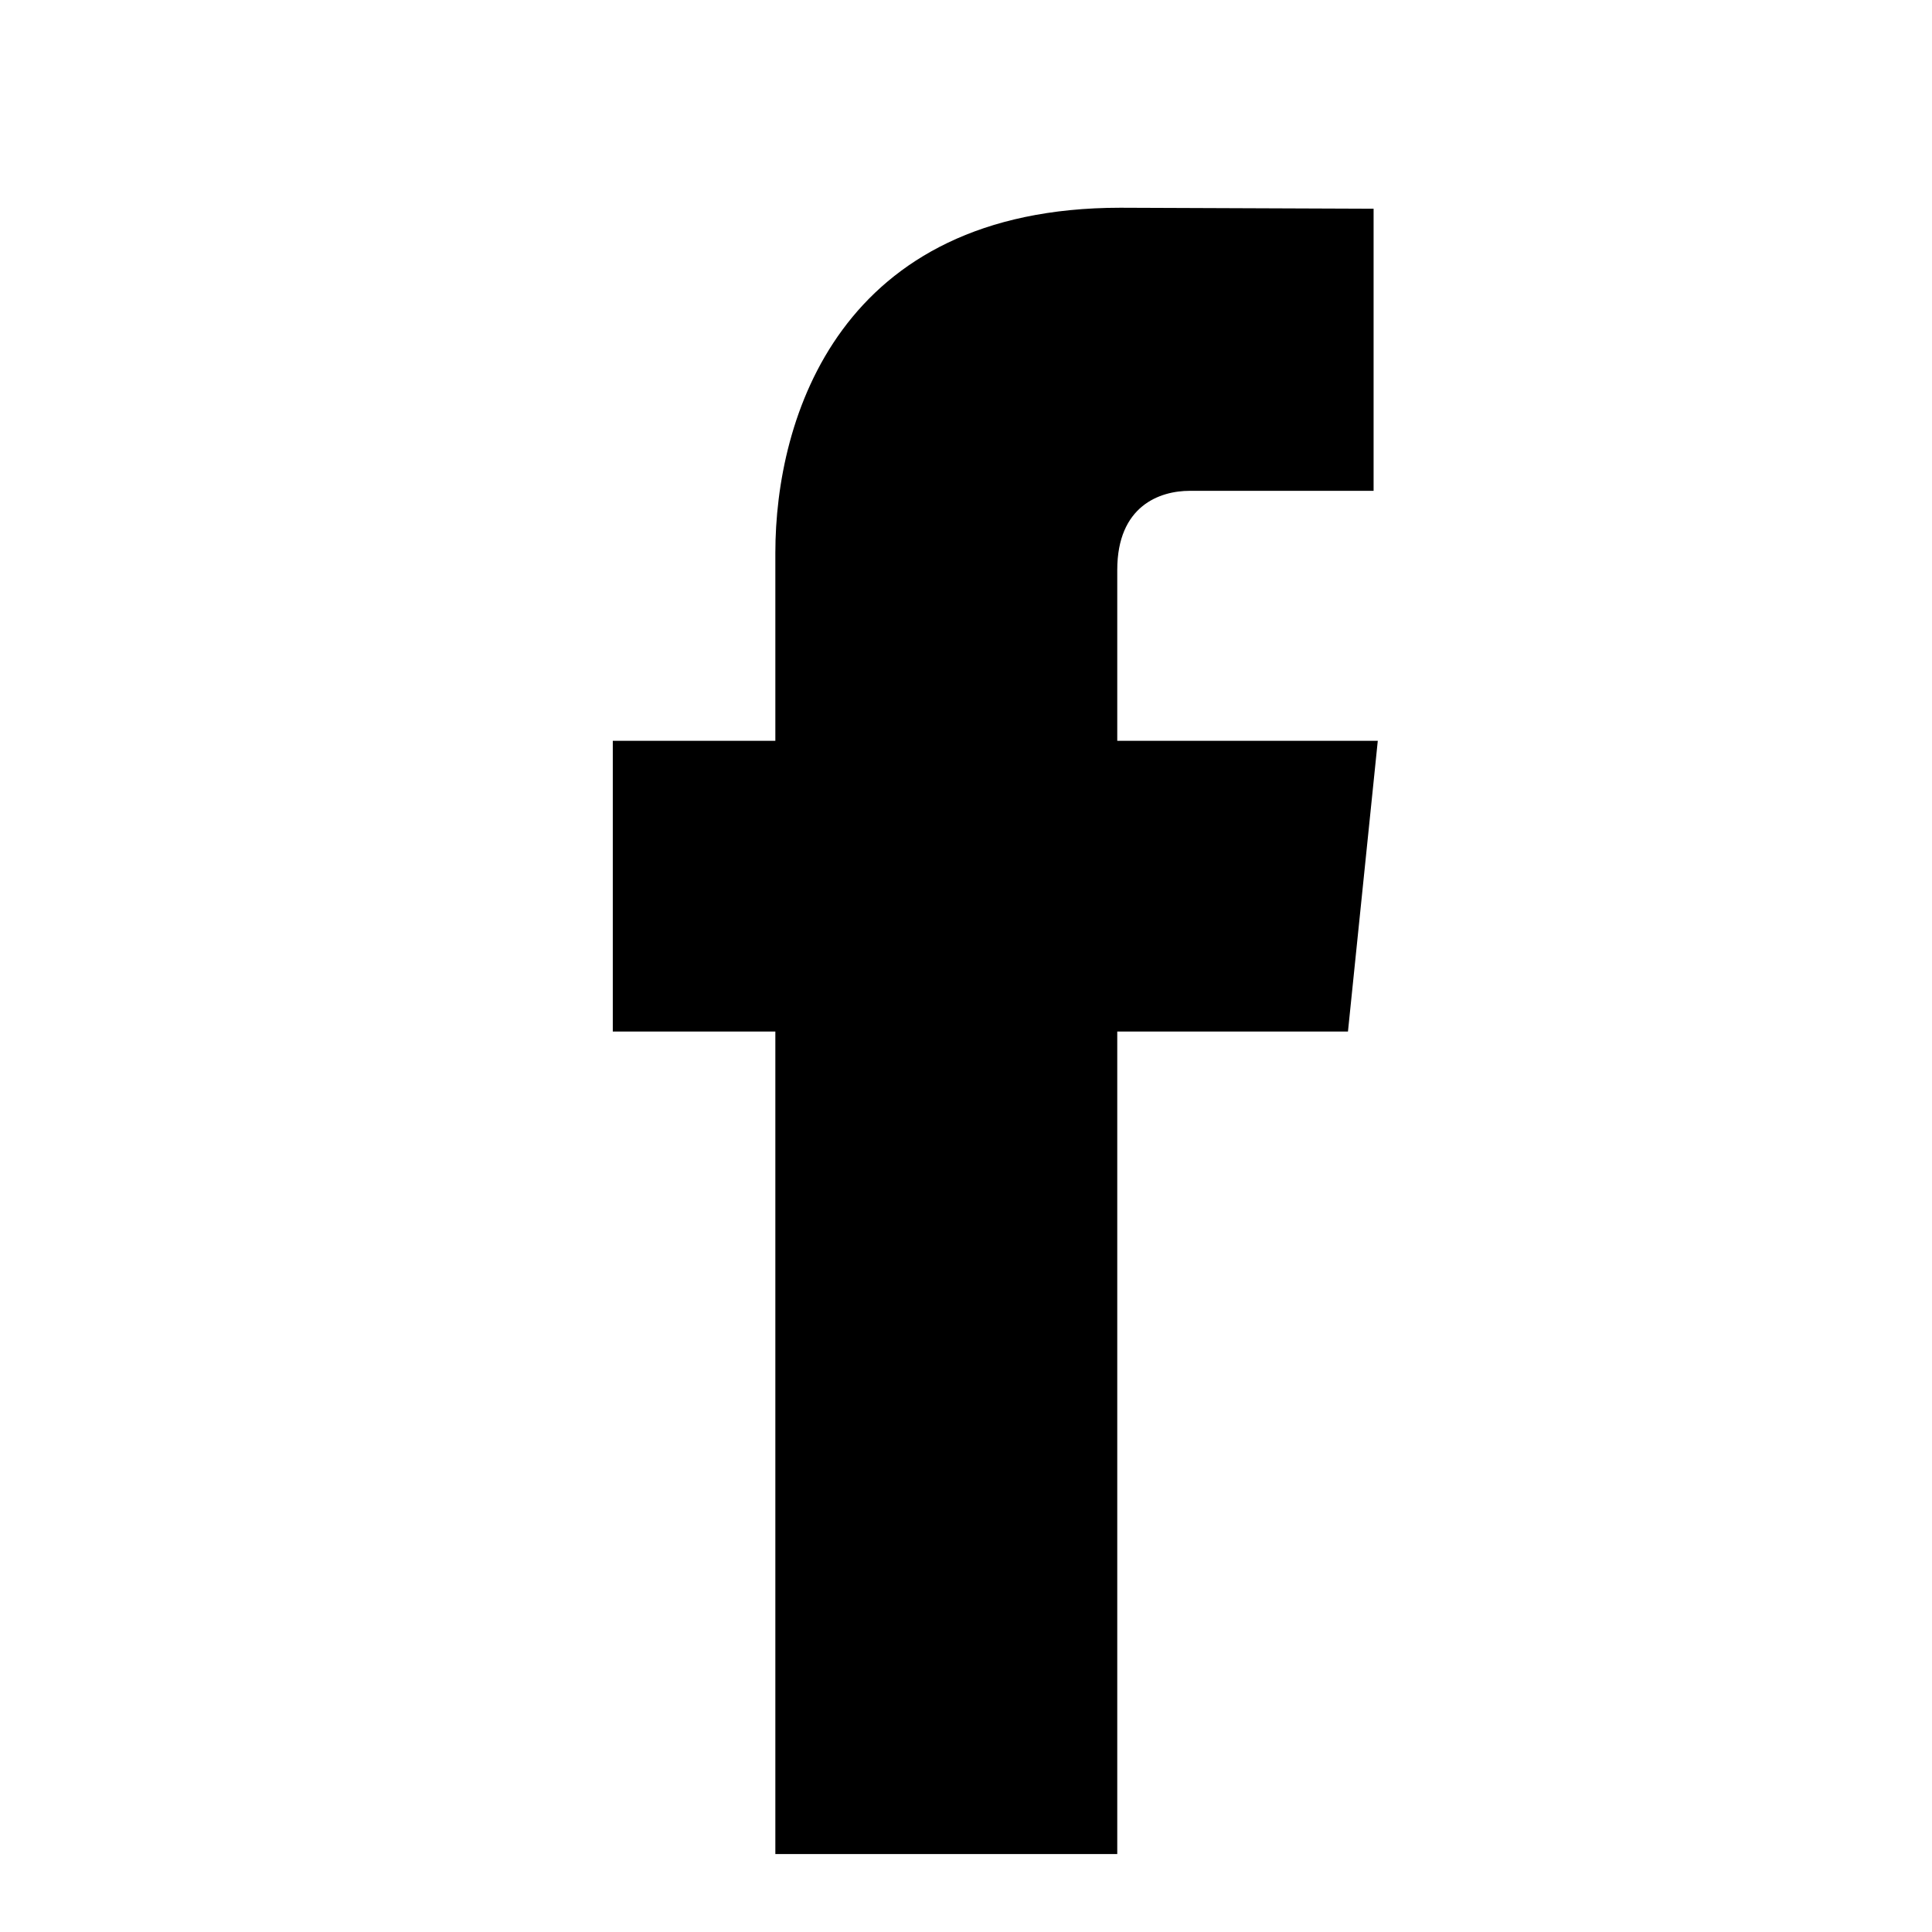
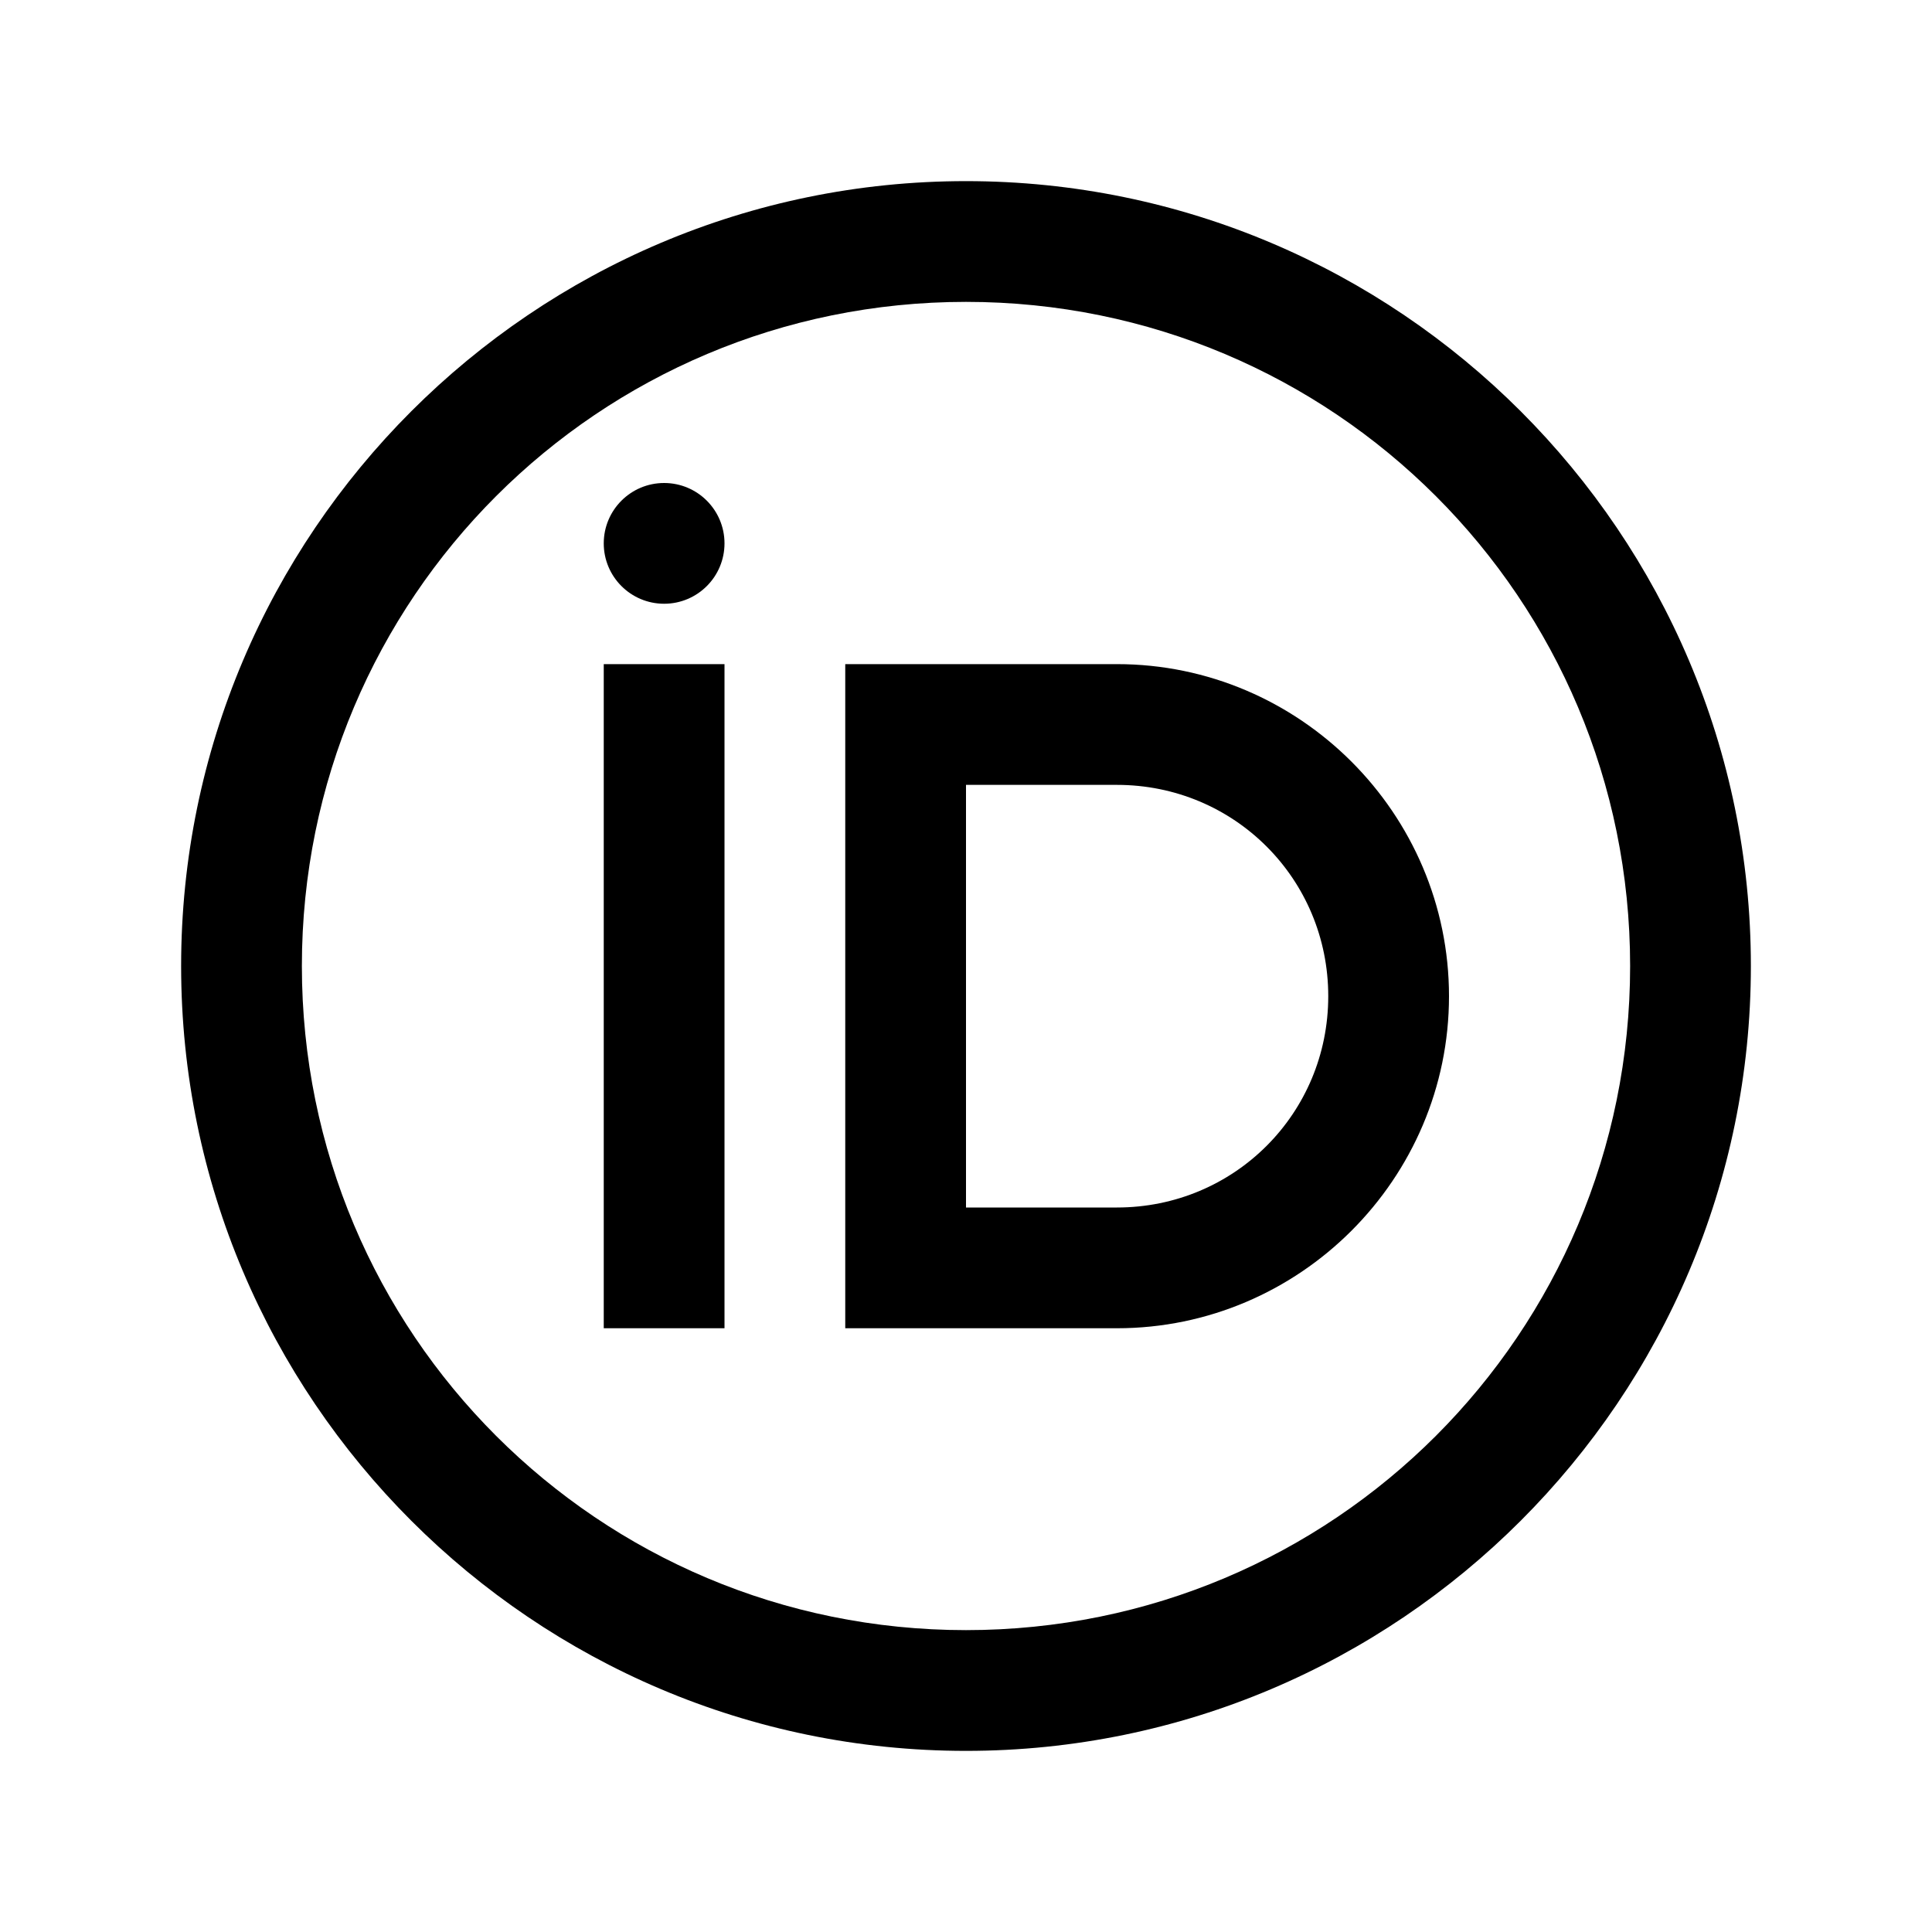
- <svg xmlns="http://www.w3.org/2000/svg" enable-background="new 0 0 56.693 56.693" height="56.693px" id="Layer_1" version="1.1" viewBox="0 0 56.693 56.693" width="56.693px" xml:space="preserve">
-   <path d="M40.43,21.739h-7.645v-5.014c0-1.883,1.248-2.322,2.127-2.322c0.877,0,5.395,0,5.395,0V6.125l-7.43-0.029  c-8.248,0-10.125,6.174-10.125,10.125v5.518h-4.77v8.53h4.77c0,10.947,0,24.137,0,24.137h10.033c0,0,0-13.32,0-24.137h6.77  L40.43,21.739z" />
+ <svg xmlns="http://www.w3.org/2000/svg" x="0px" y="0px" width="64" height="64" viewBox="0 0 32 32">
+   <path d="M 16 3 C 8.832 3 3 8.832 3 16 C 3 23.168 8.832 29 16 29 C 23.168 29 29 23.168 29 16 C 29 8.832 23.168 3 16 3 z M 16 5 C 22.087 5 27 9.913 27 16 C 27 22.087 22.087 27 16 27 C 9.913 27 5 22.087 5 16 C 5 9.913 9.913 5 16 5 z M 11 8 A 1 1 0 0 0 11 10 A 1 1 0 0 0 11 8 z M 10 11 L 10 22 L 12 22 L 12 11 L 10 11 z M 14 11 L 14 12 L 14 22 L 18.5 22 C 21.526 22 24 19.526 24 16.5 C 24 13.474 21.526 11 18.5 11 L 14 11 z M 16 13 L 18.5 13 C 20.444 13 22 14.556 22 16.5 C 22 18.444 20.444 20 18.5 20 L 16 20 L 16 13 z" />
</svg>
